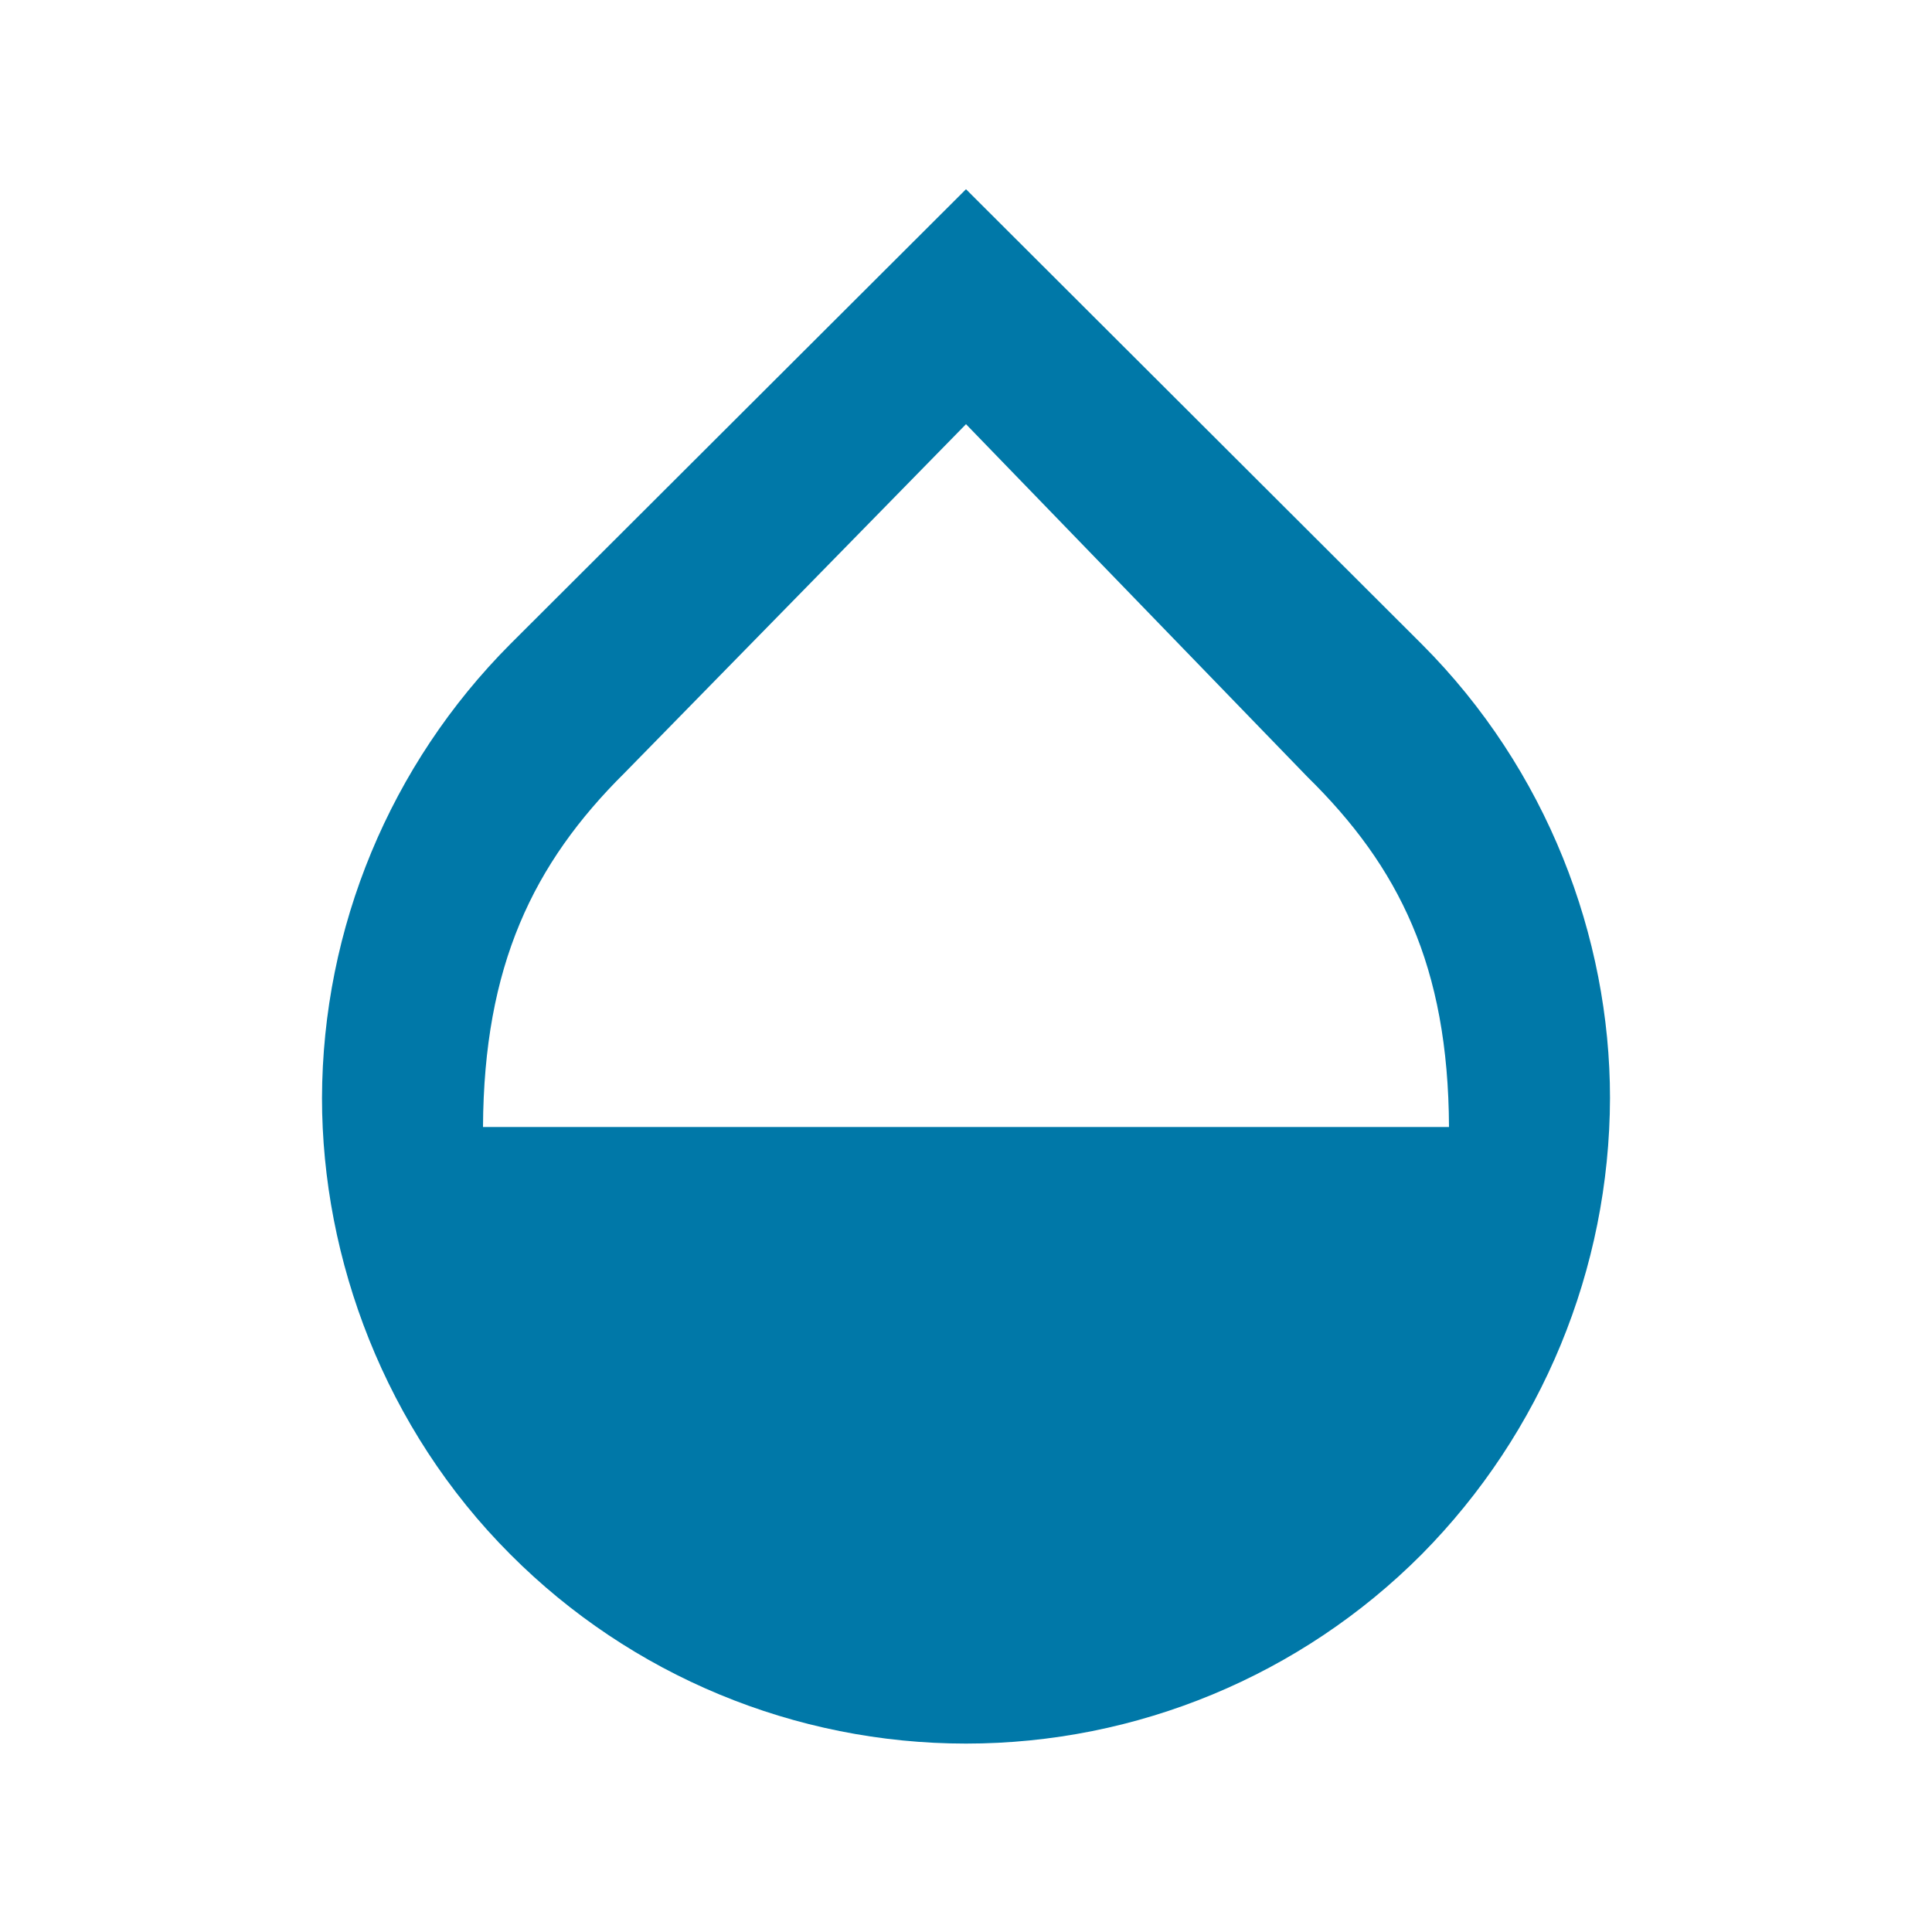
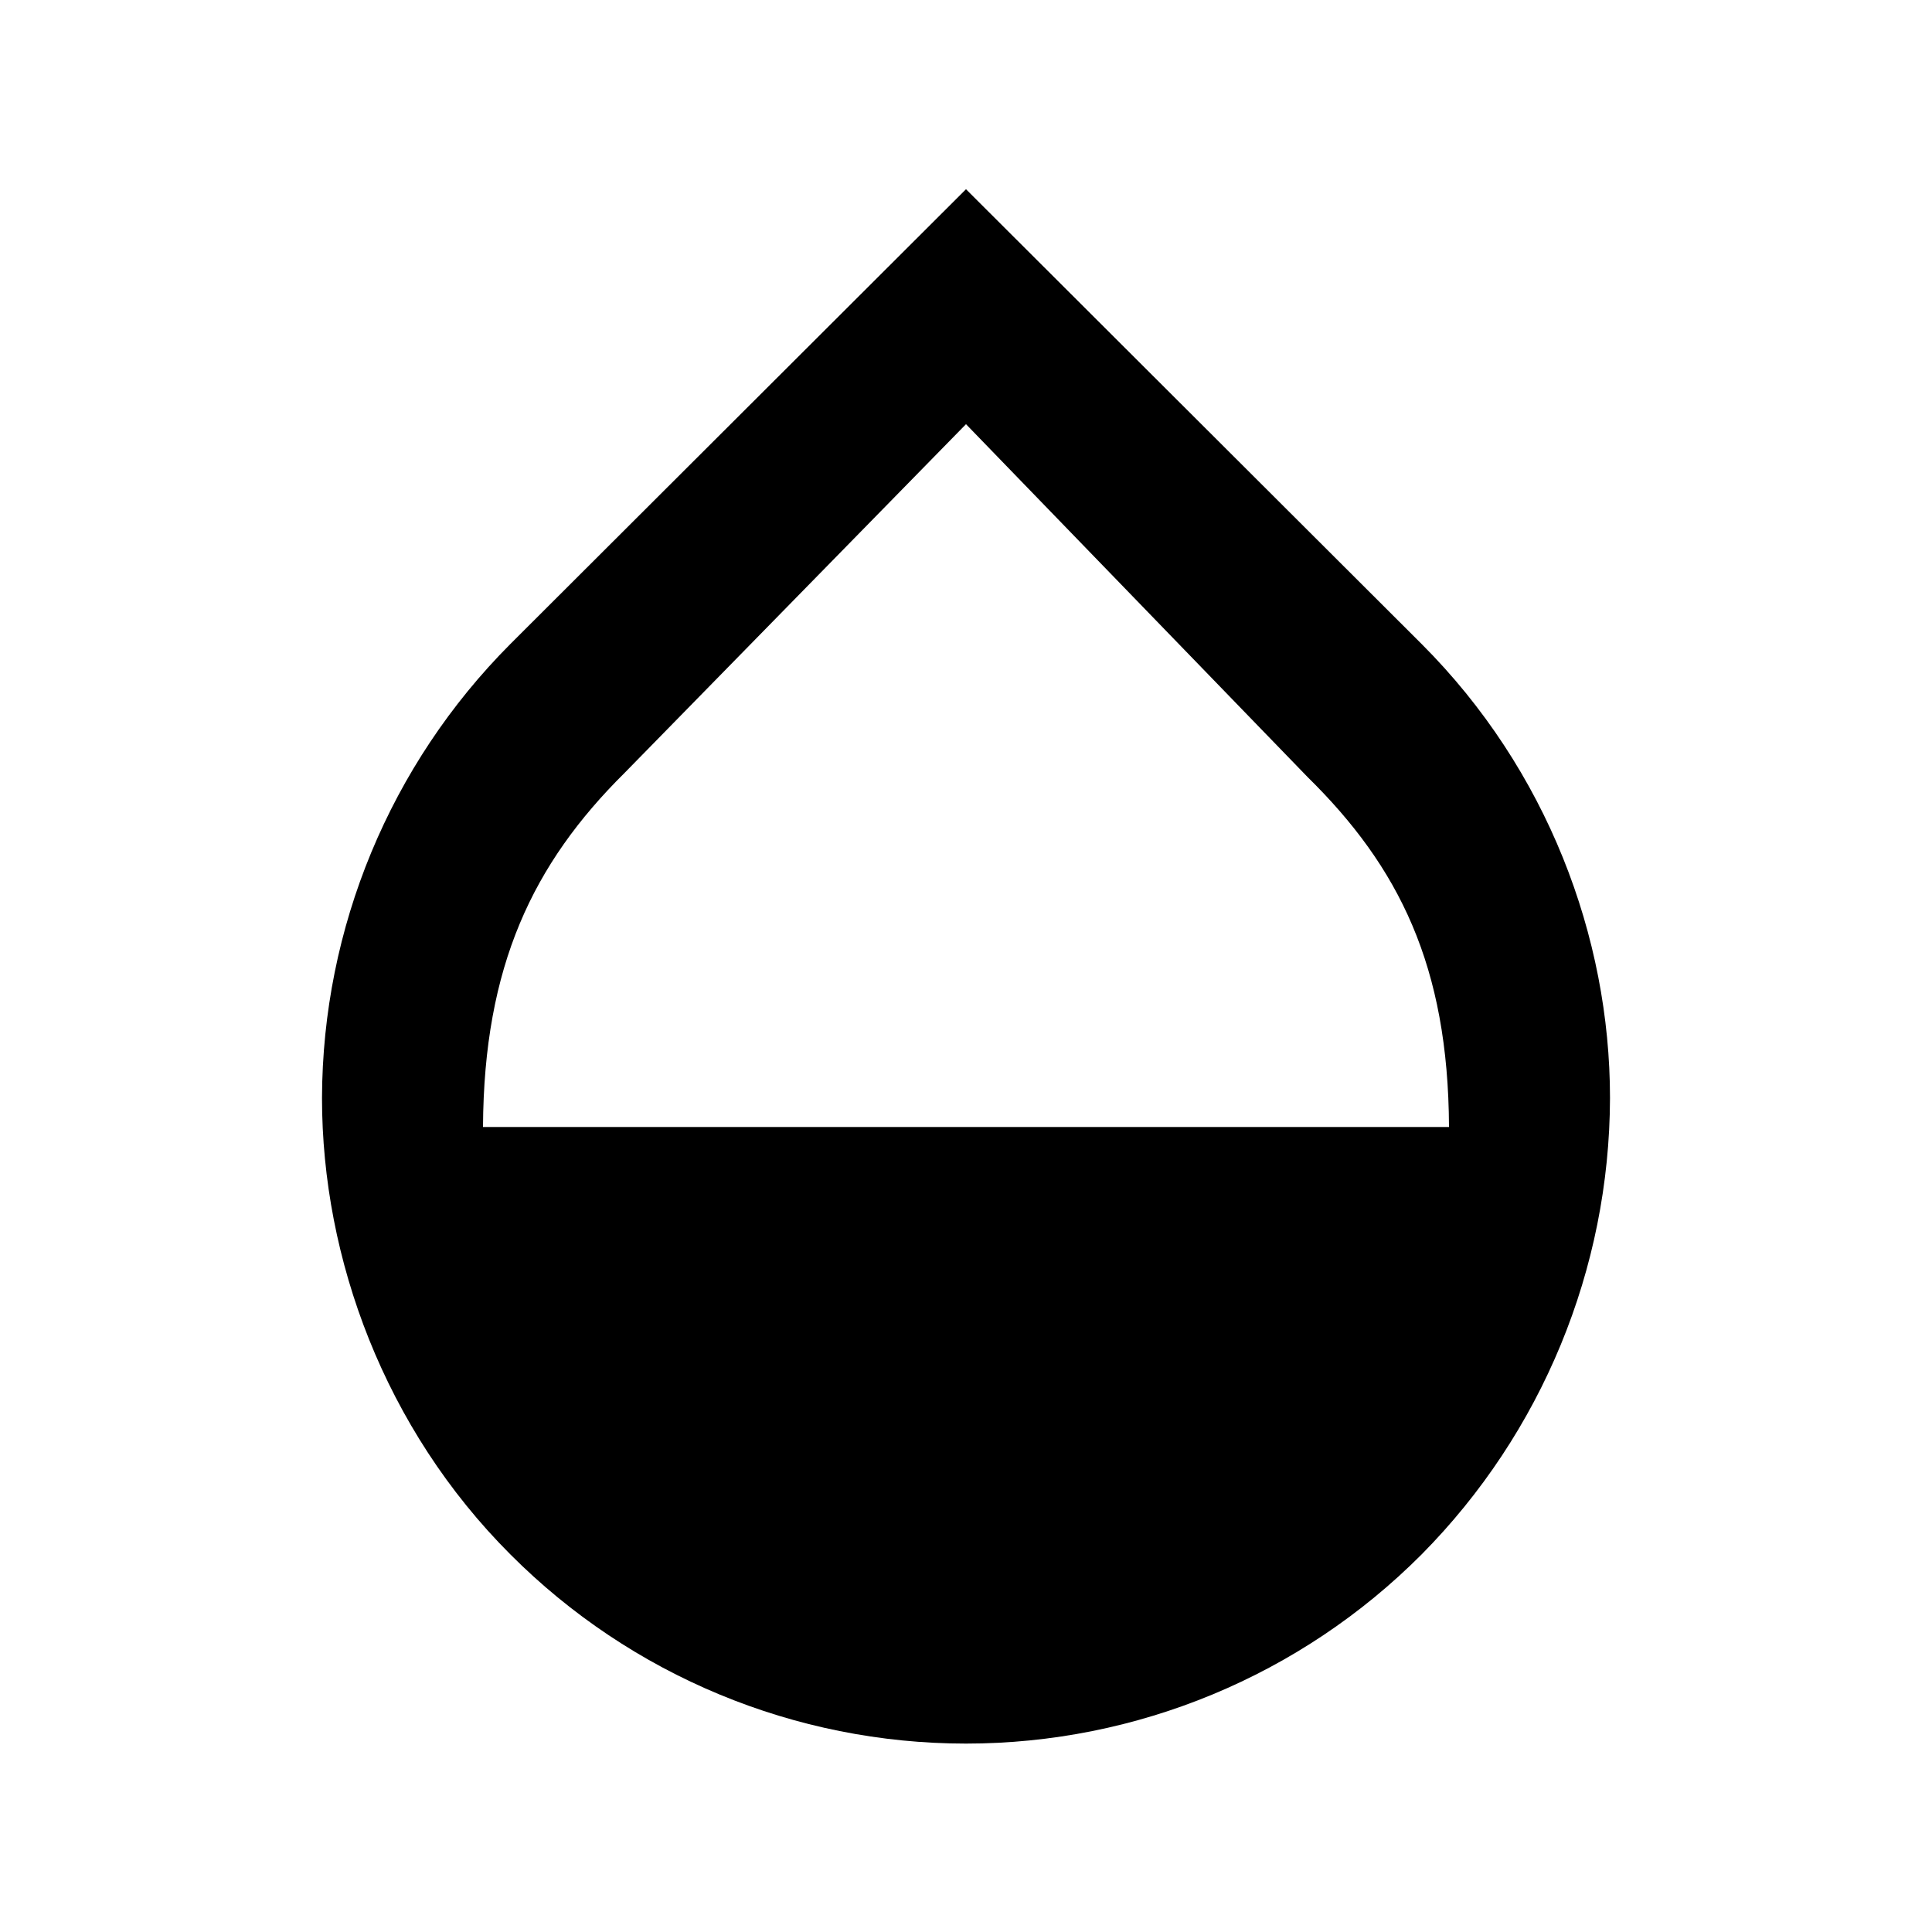
- <svg xmlns="http://www.w3.org/2000/svg" width="18" height="18" viewBox="0 0 18 18">
-   <path fill="#0078A8" d="M13.245 6L9 1.763 4.755 6A6.015 6.015 0 0 0 3 10.23c0 1.5.585 3.082 1.755 4.252a5.993 5.993 0 0 0 8.49 0A6.066 6.066 0 0 0 15 10.23c0-1.5-.585-3.06-1.755-4.23zM4.5 10.5c.008-1.5.465-2.453 1.32-3.3L9 3.952l3.18 3.285c.855.84 1.313 1.763 1.32 3.263h-9z" />
+ <svg width="18" height="18" viewBox="0 0 18 18">
+   <path d="M13.245 6L9 1.763 4.755 6A6.015 6.015 0 0 0 3 10.23c0 1.5.585 3.082 1.755 4.252a5.993 5.993 0 0 0 8.49 0A6.066 6.066 0 0 0 15 10.23c0-1.5-.585-3.06-1.755-4.23zM4.5 10.5c.008-1.5.465-2.453 1.32-3.3L9 3.952l3.18 3.285c.855.84 1.313 1.763 1.32 3.263h-9z" />
</svg>
